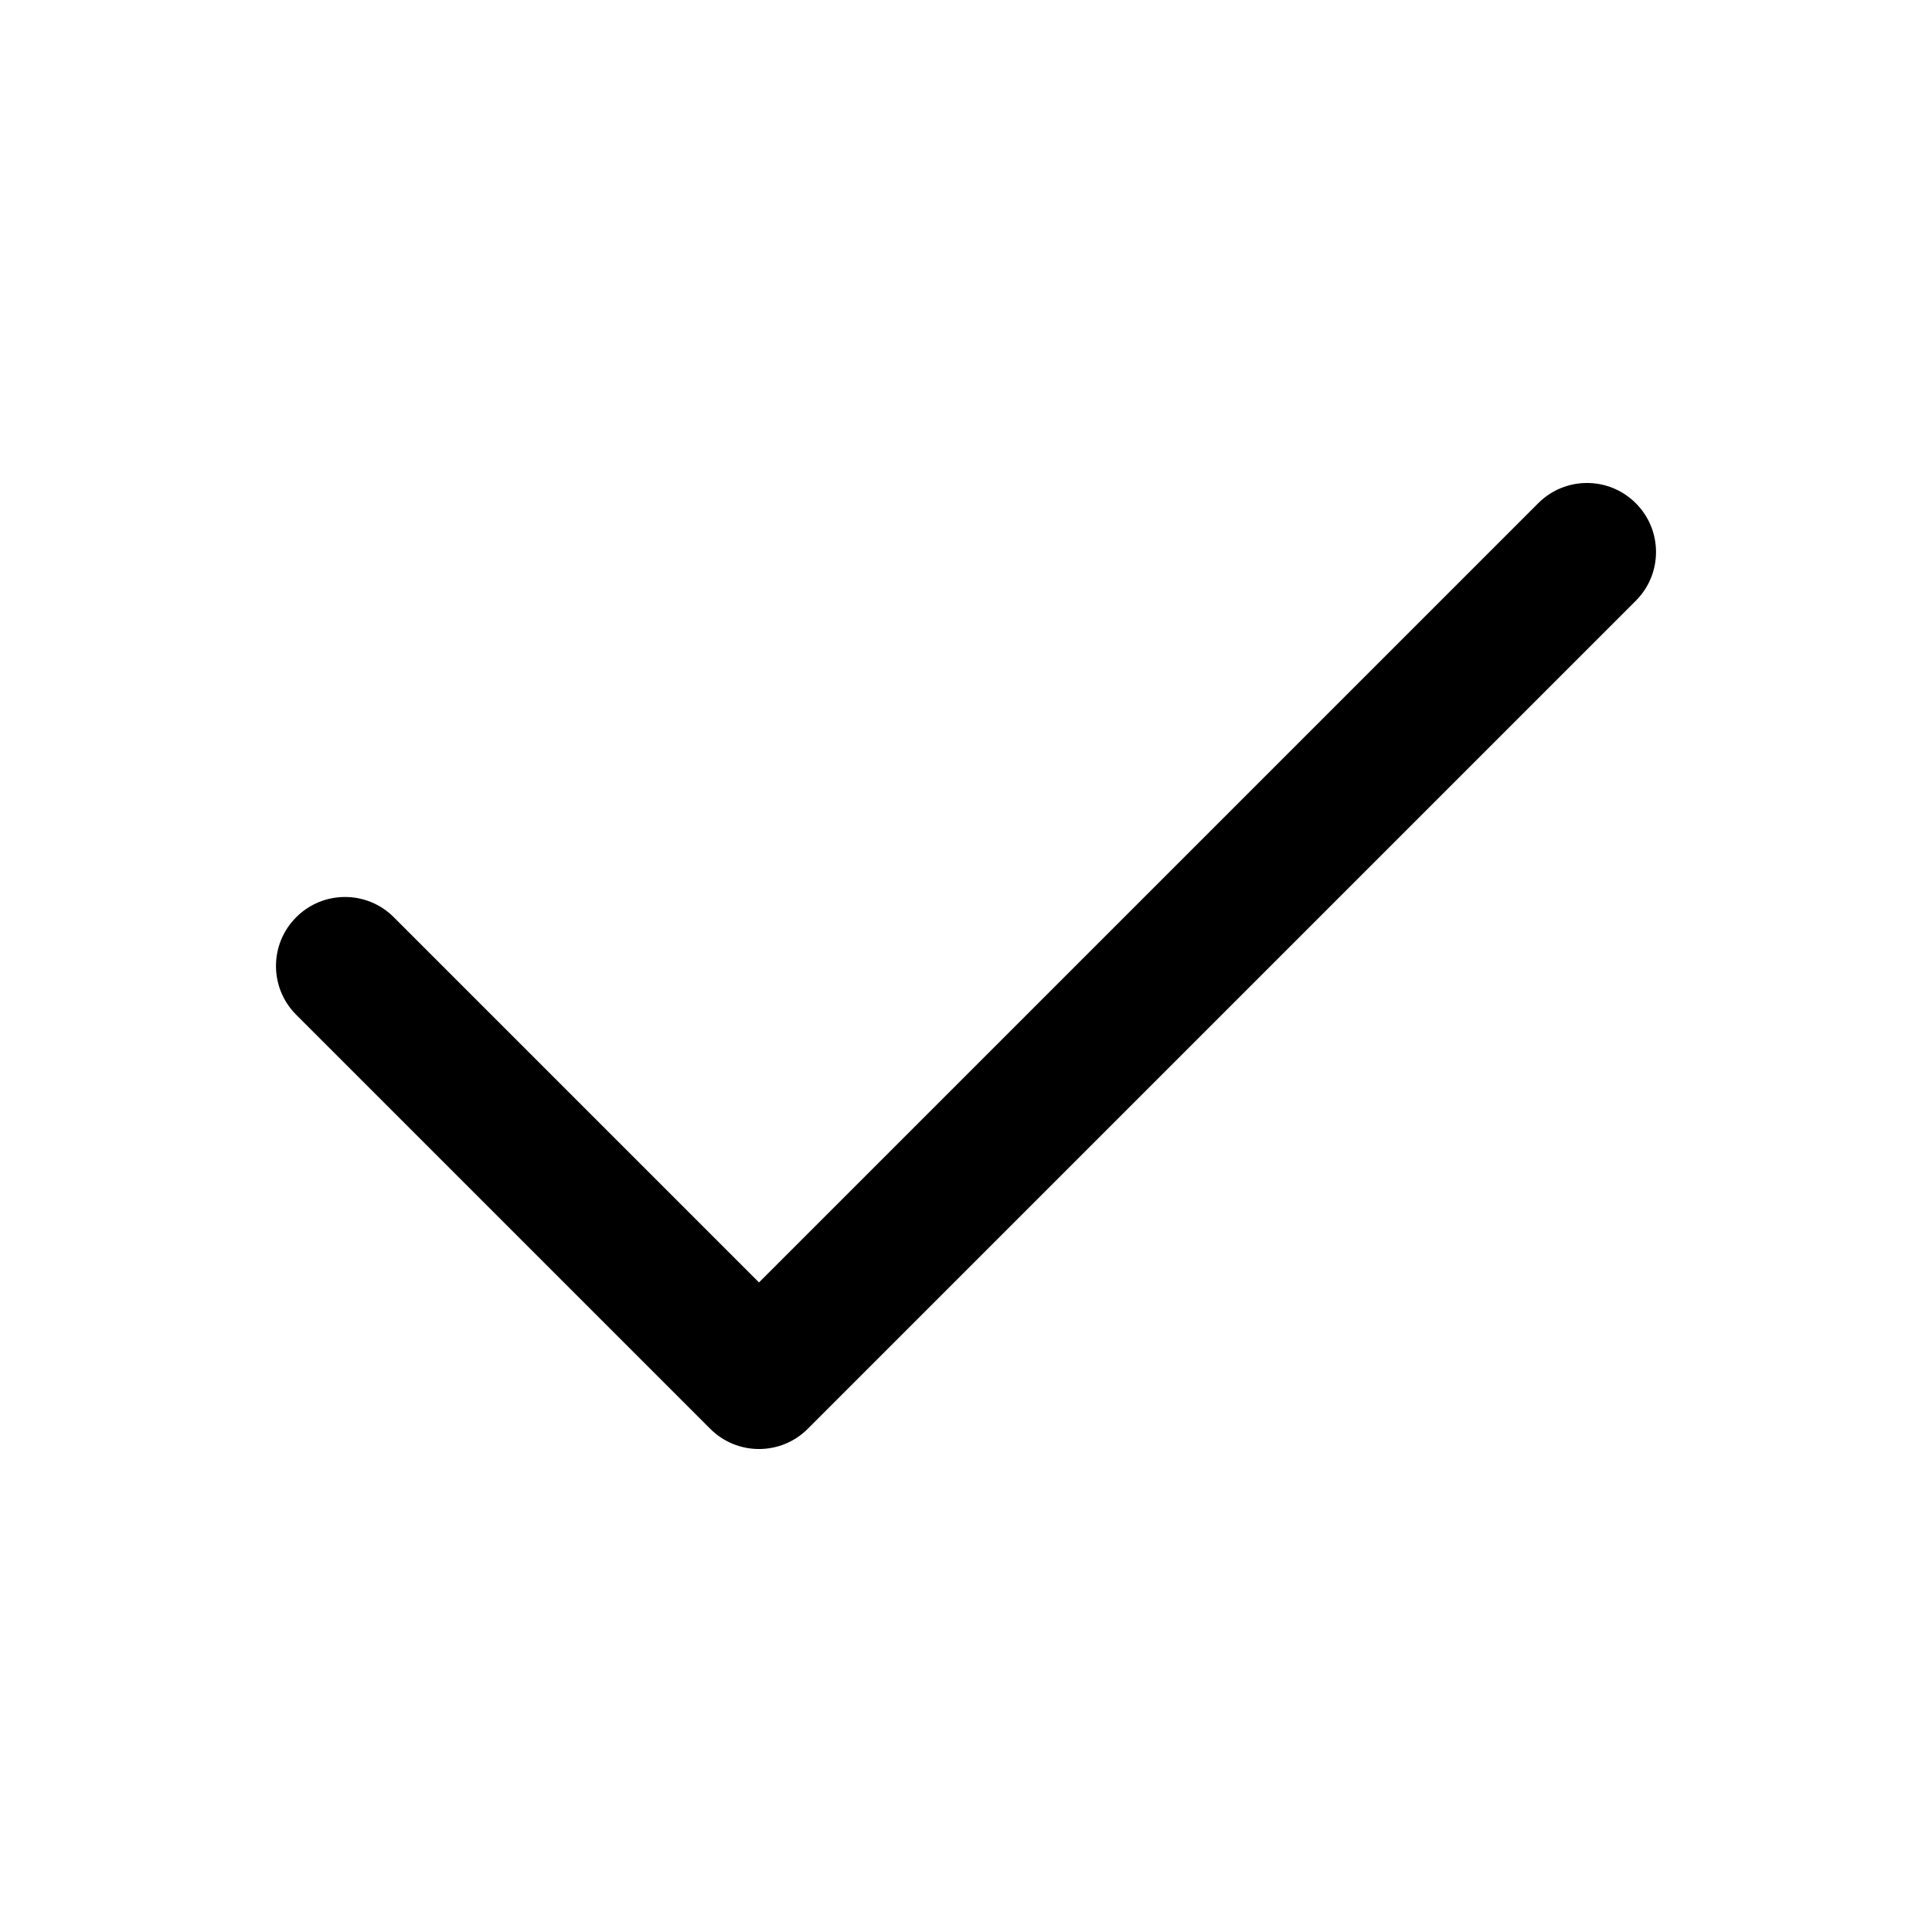
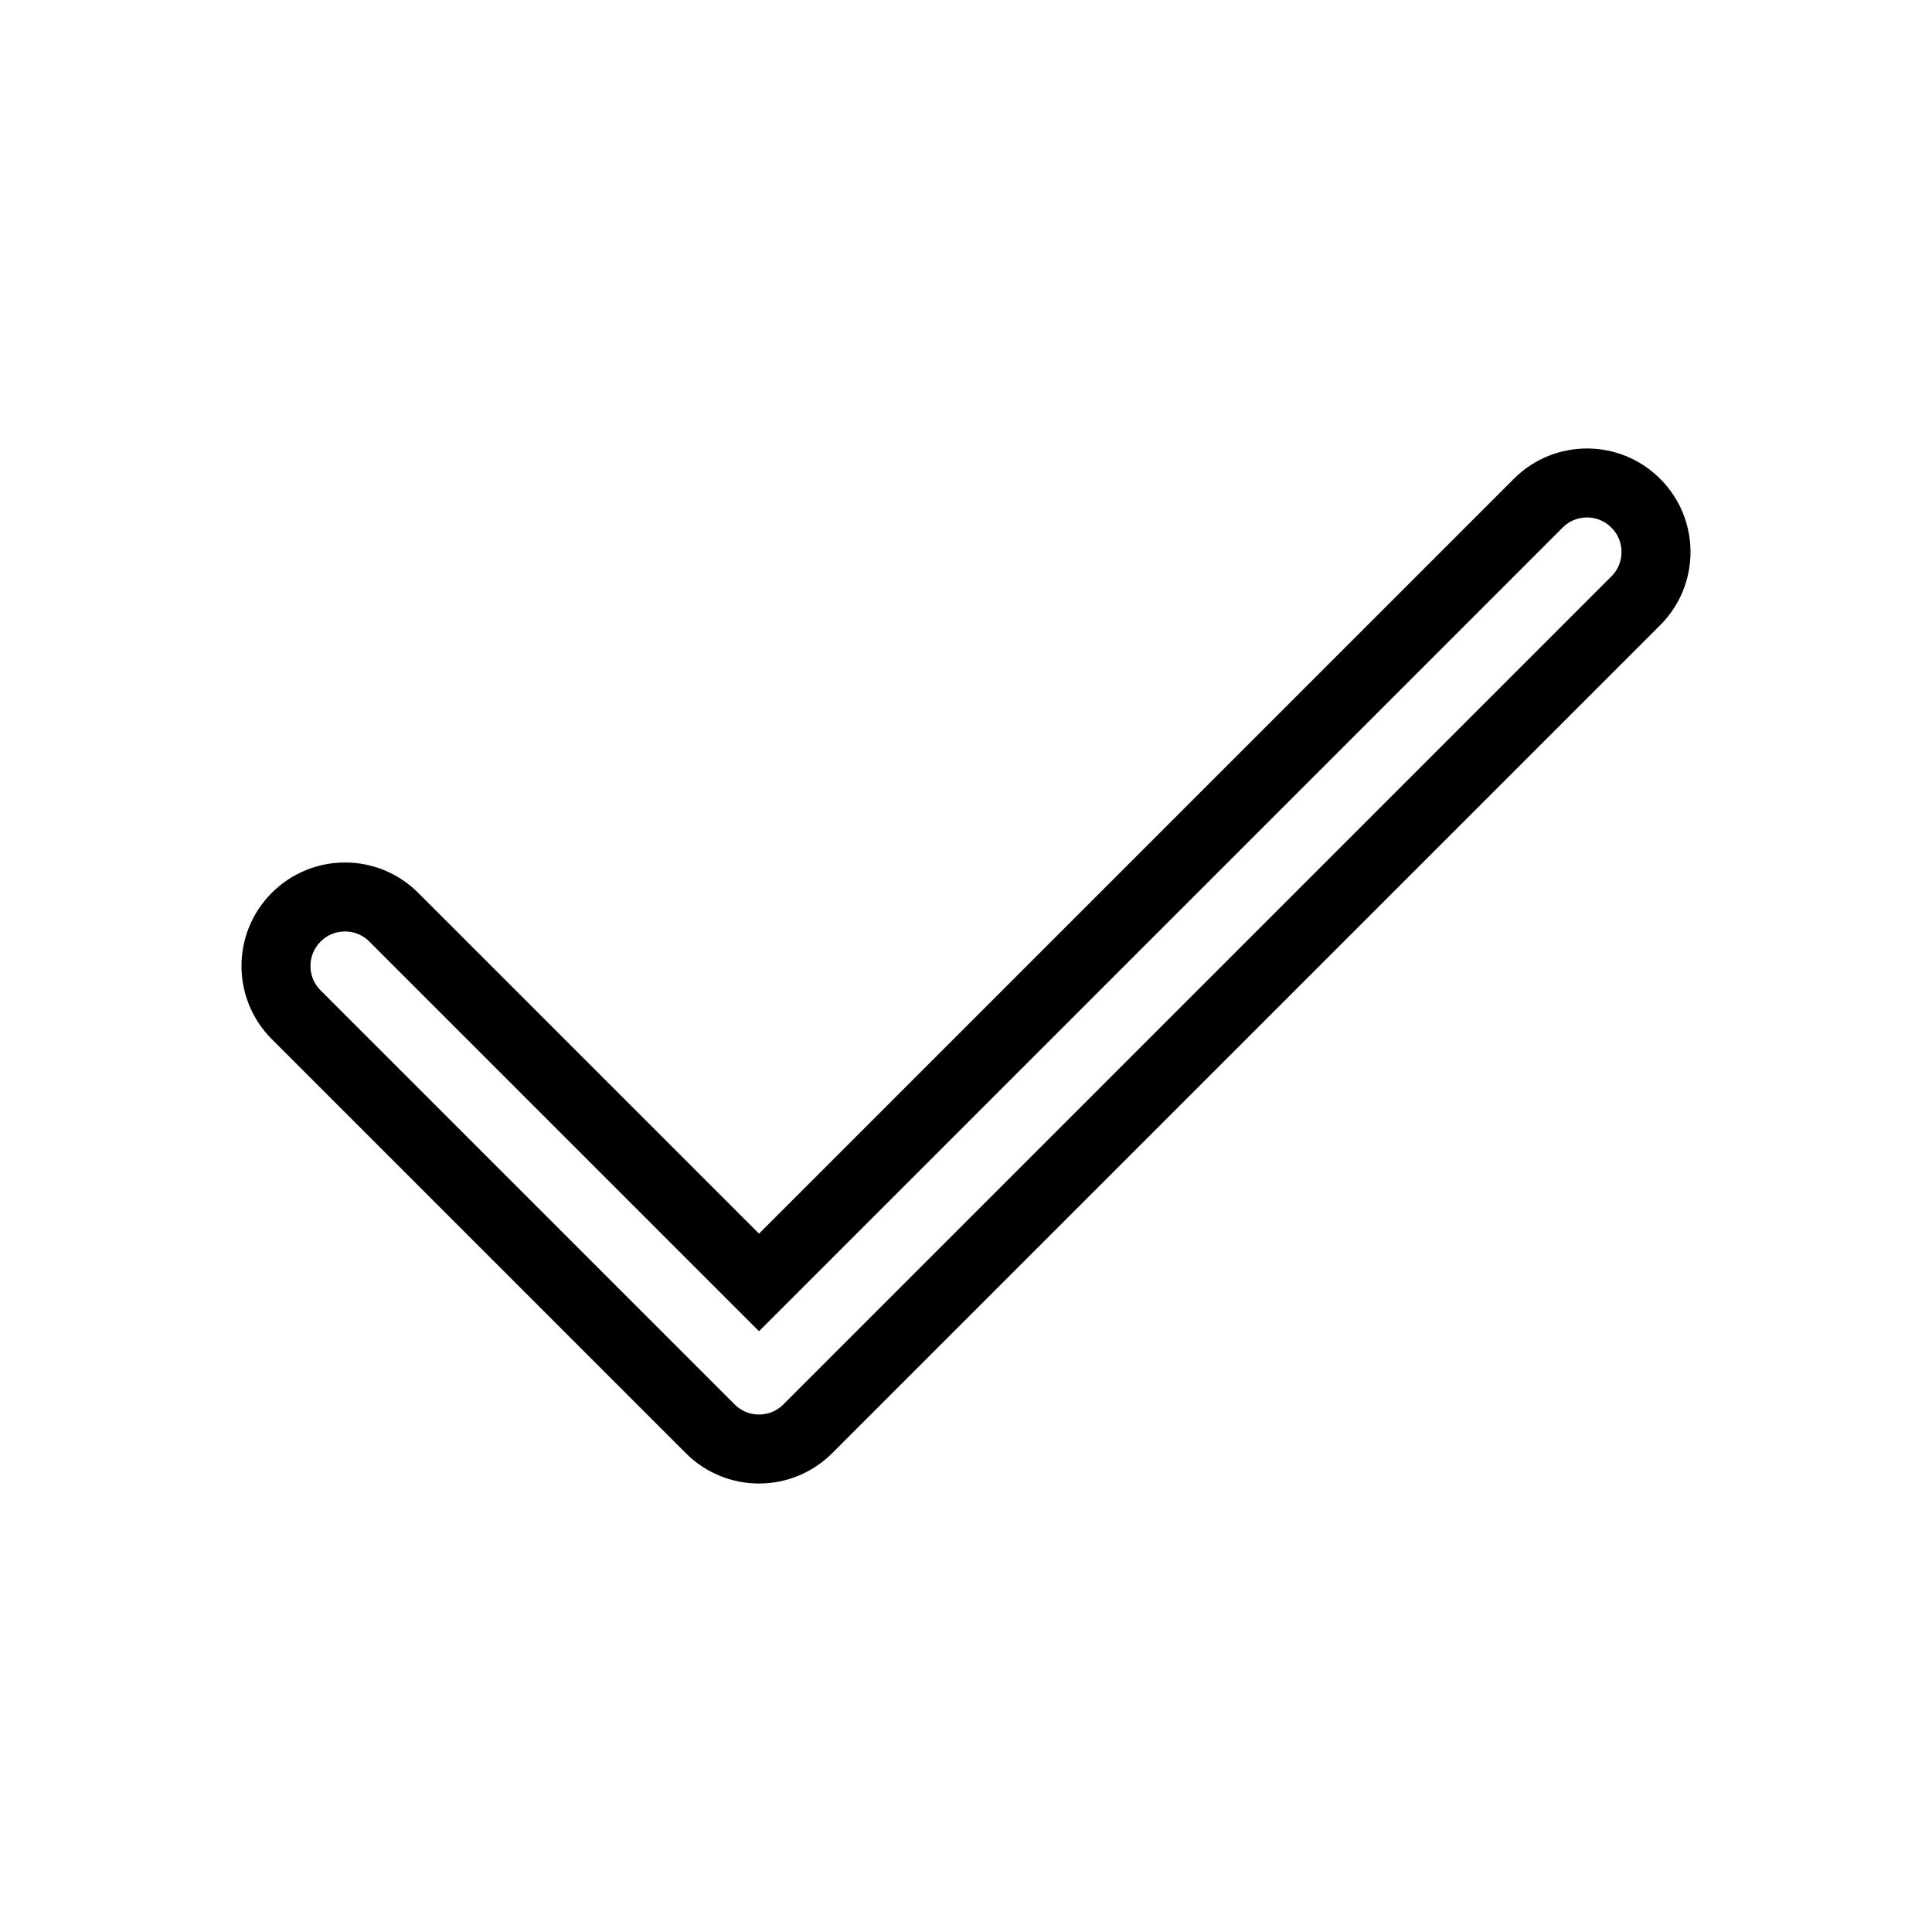
<svg xmlns="http://www.w3.org/2000/svg" width="28" height="28" viewBox="0 0 28 28" fill="none">
-   <path fill-rule="evenodd" clip-rule="evenodd" d="M23.707 7.293C24.098 7.683 24.098 8.317 23.707 8.707L11.707 20.707C11.317 21.098 10.683 21.098 10.293 20.707L4.293 14.707C3.902 14.317 3.902 13.683 4.293 13.293C4.683 12.902 5.317 12.902 5.707 13.293L11 18.586L22.293 7.293C22.683 6.902 23.317 6.902 23.707 7.293Z" fill="currentColor" />
+   <path fill-rule="evenodd" clip-rule="evenodd" d="M23.707 7.293C24.098 7.683 24.098 8.317 23.707 8.707L11.707 20.707C11.317 21.098 10.683 21.098 10.293 20.707L4.293 14.707C3.902 14.317 3.902 13.683 4.293 13.293C4.683 12.902 5.317 12.902 5.707 13.293L11 18.586L22.293 7.293C22.683 6.902 23.317 6.902 23.707 7.293Z" fill="none" stroke="currentColor" />
</svg>
